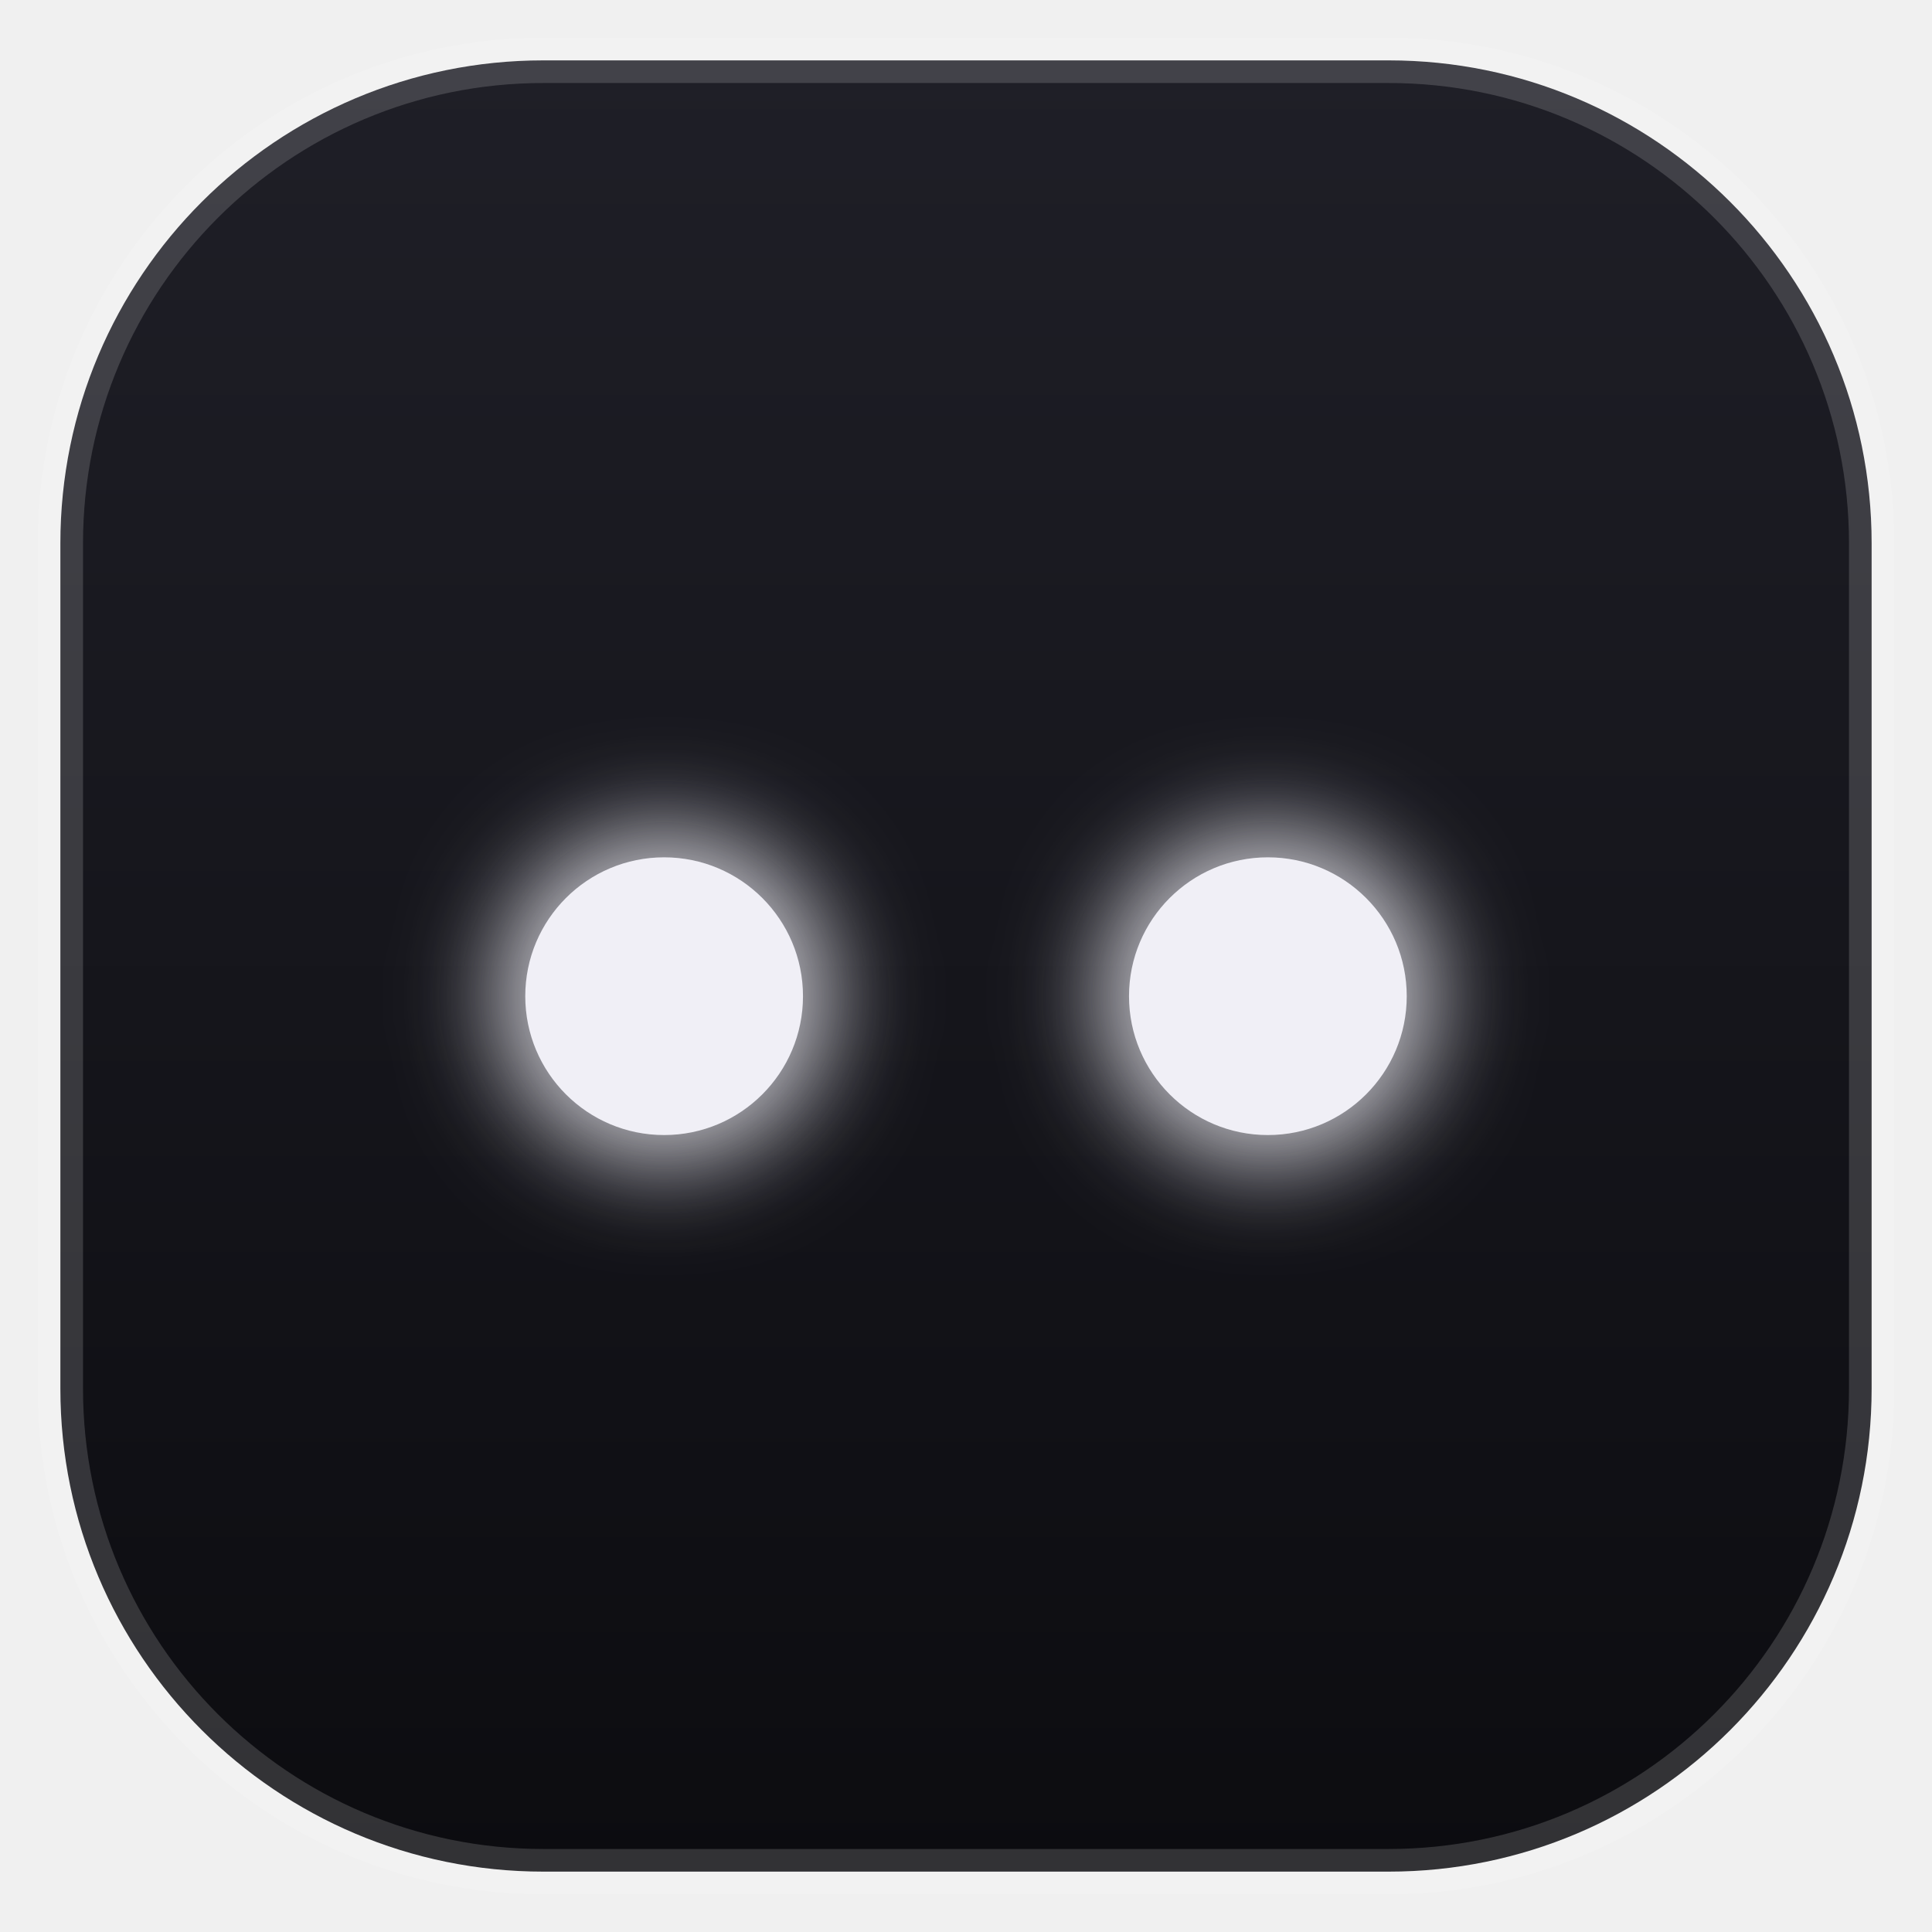
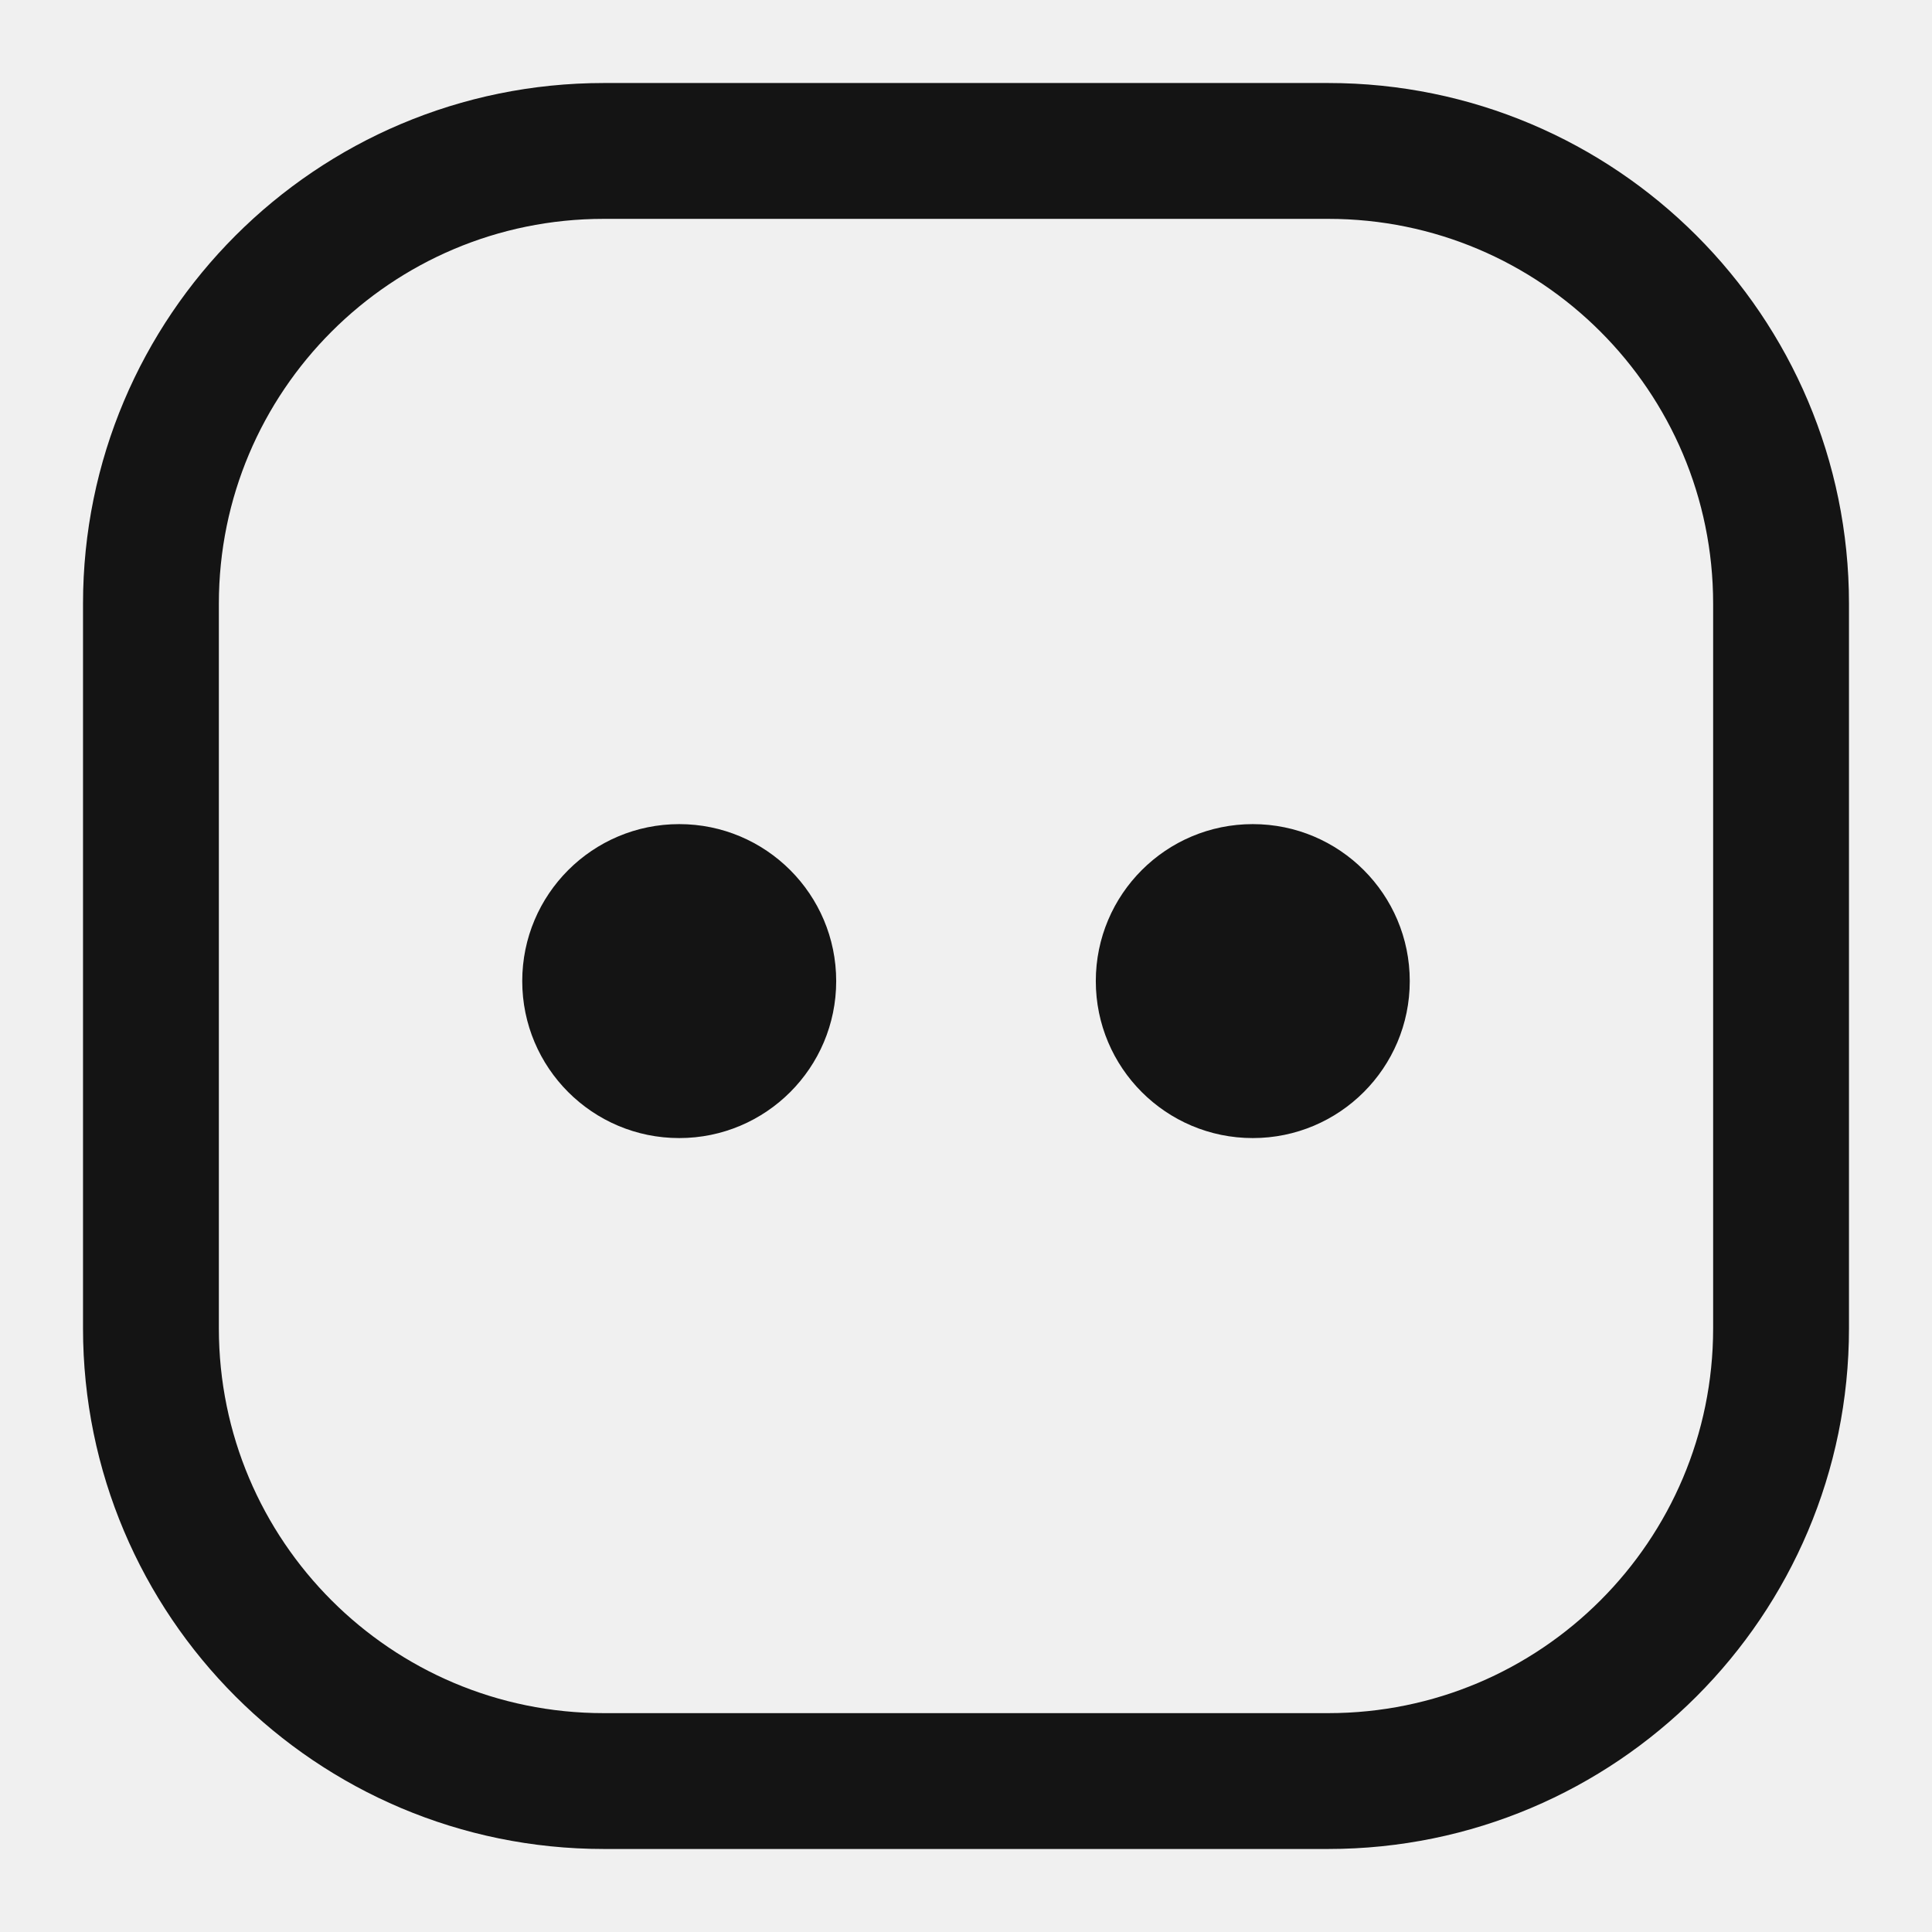
<svg xmlns="http://www.w3.org/2000/svg" viewBox="0 0 64 64">
-   <defs>
-     <linearGradient id="g" x1="0" y1="0" x2="0" y2="1">
-       <stop offset="0" stop-color="#1f1f27" />
-       <stop offset="1" stop-color="#0c0c10" />
-     </linearGradient>
-     <filter id="f" x="-1" y="-1" width="3" height="3">
-       <feGaussianBlur stdDeviation="1.6" />
-     </filter>
-   </defs>
-   <rect x="2" y="2" width="60" height="60" rx="16" fill="url(#g)" stroke="#ffffff" stroke-opacity=".16" stroke-width="1.5" />
-   <g fill="#f0eff6">
-     <circle cx="22" cy="33" r="5.6" filter="url(#f)" opacity=".8" />
-     <circle cx="42" cy="33" r="5.6" filter="url(#f)" opacity=".8" />
-     <circle cx="22" cy="33" r="4.6" />
-     <circle cx="42" cy="33" r="4.6" />
-   </g>
+   <style>rect{stroke:#141414}circle{fill:#141414}@media (prefers-color-scheme:dark){rect{stroke:#ecebf2}circle{fill:#ecebf2}}</style>
+   <rect x="5" y="5" width="54" height="54" rx="15" fill="none" stroke-width="4.5" />
+   <circle cx="22.5" cy="32.5" r="5.2" />
+   <circle cx="41.5" cy="32.5" r="5.2" />
</svg>
